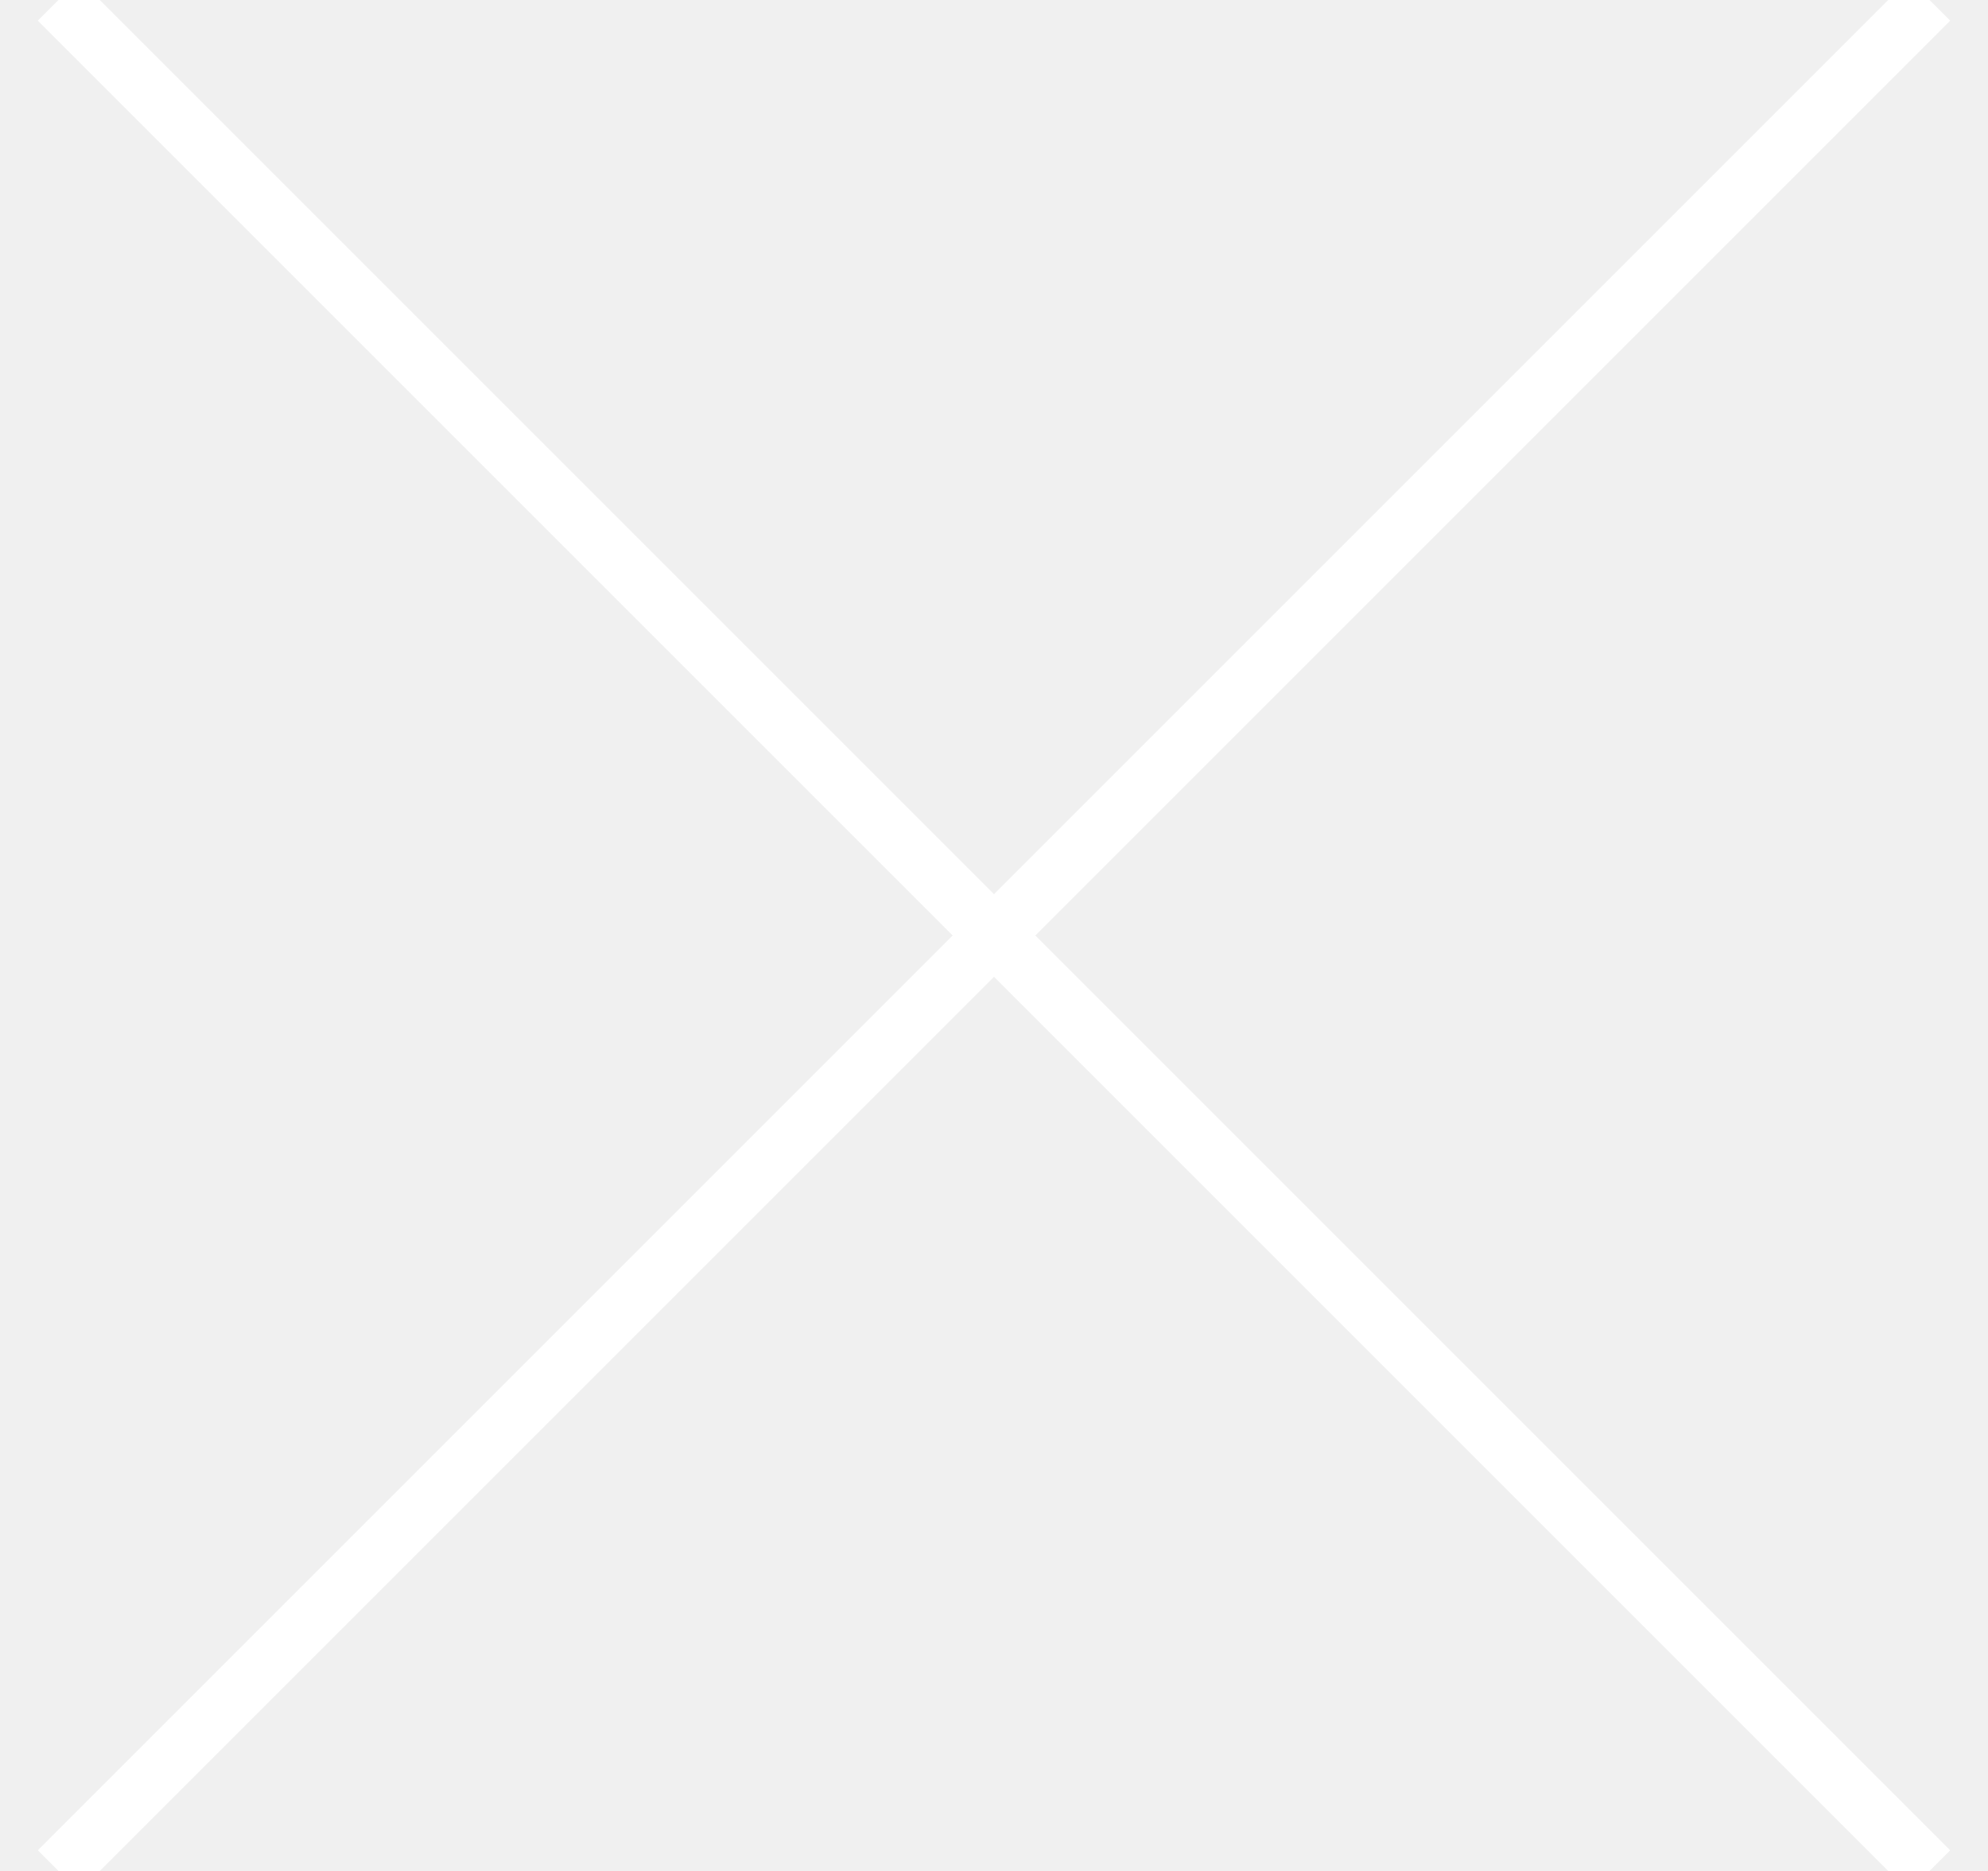
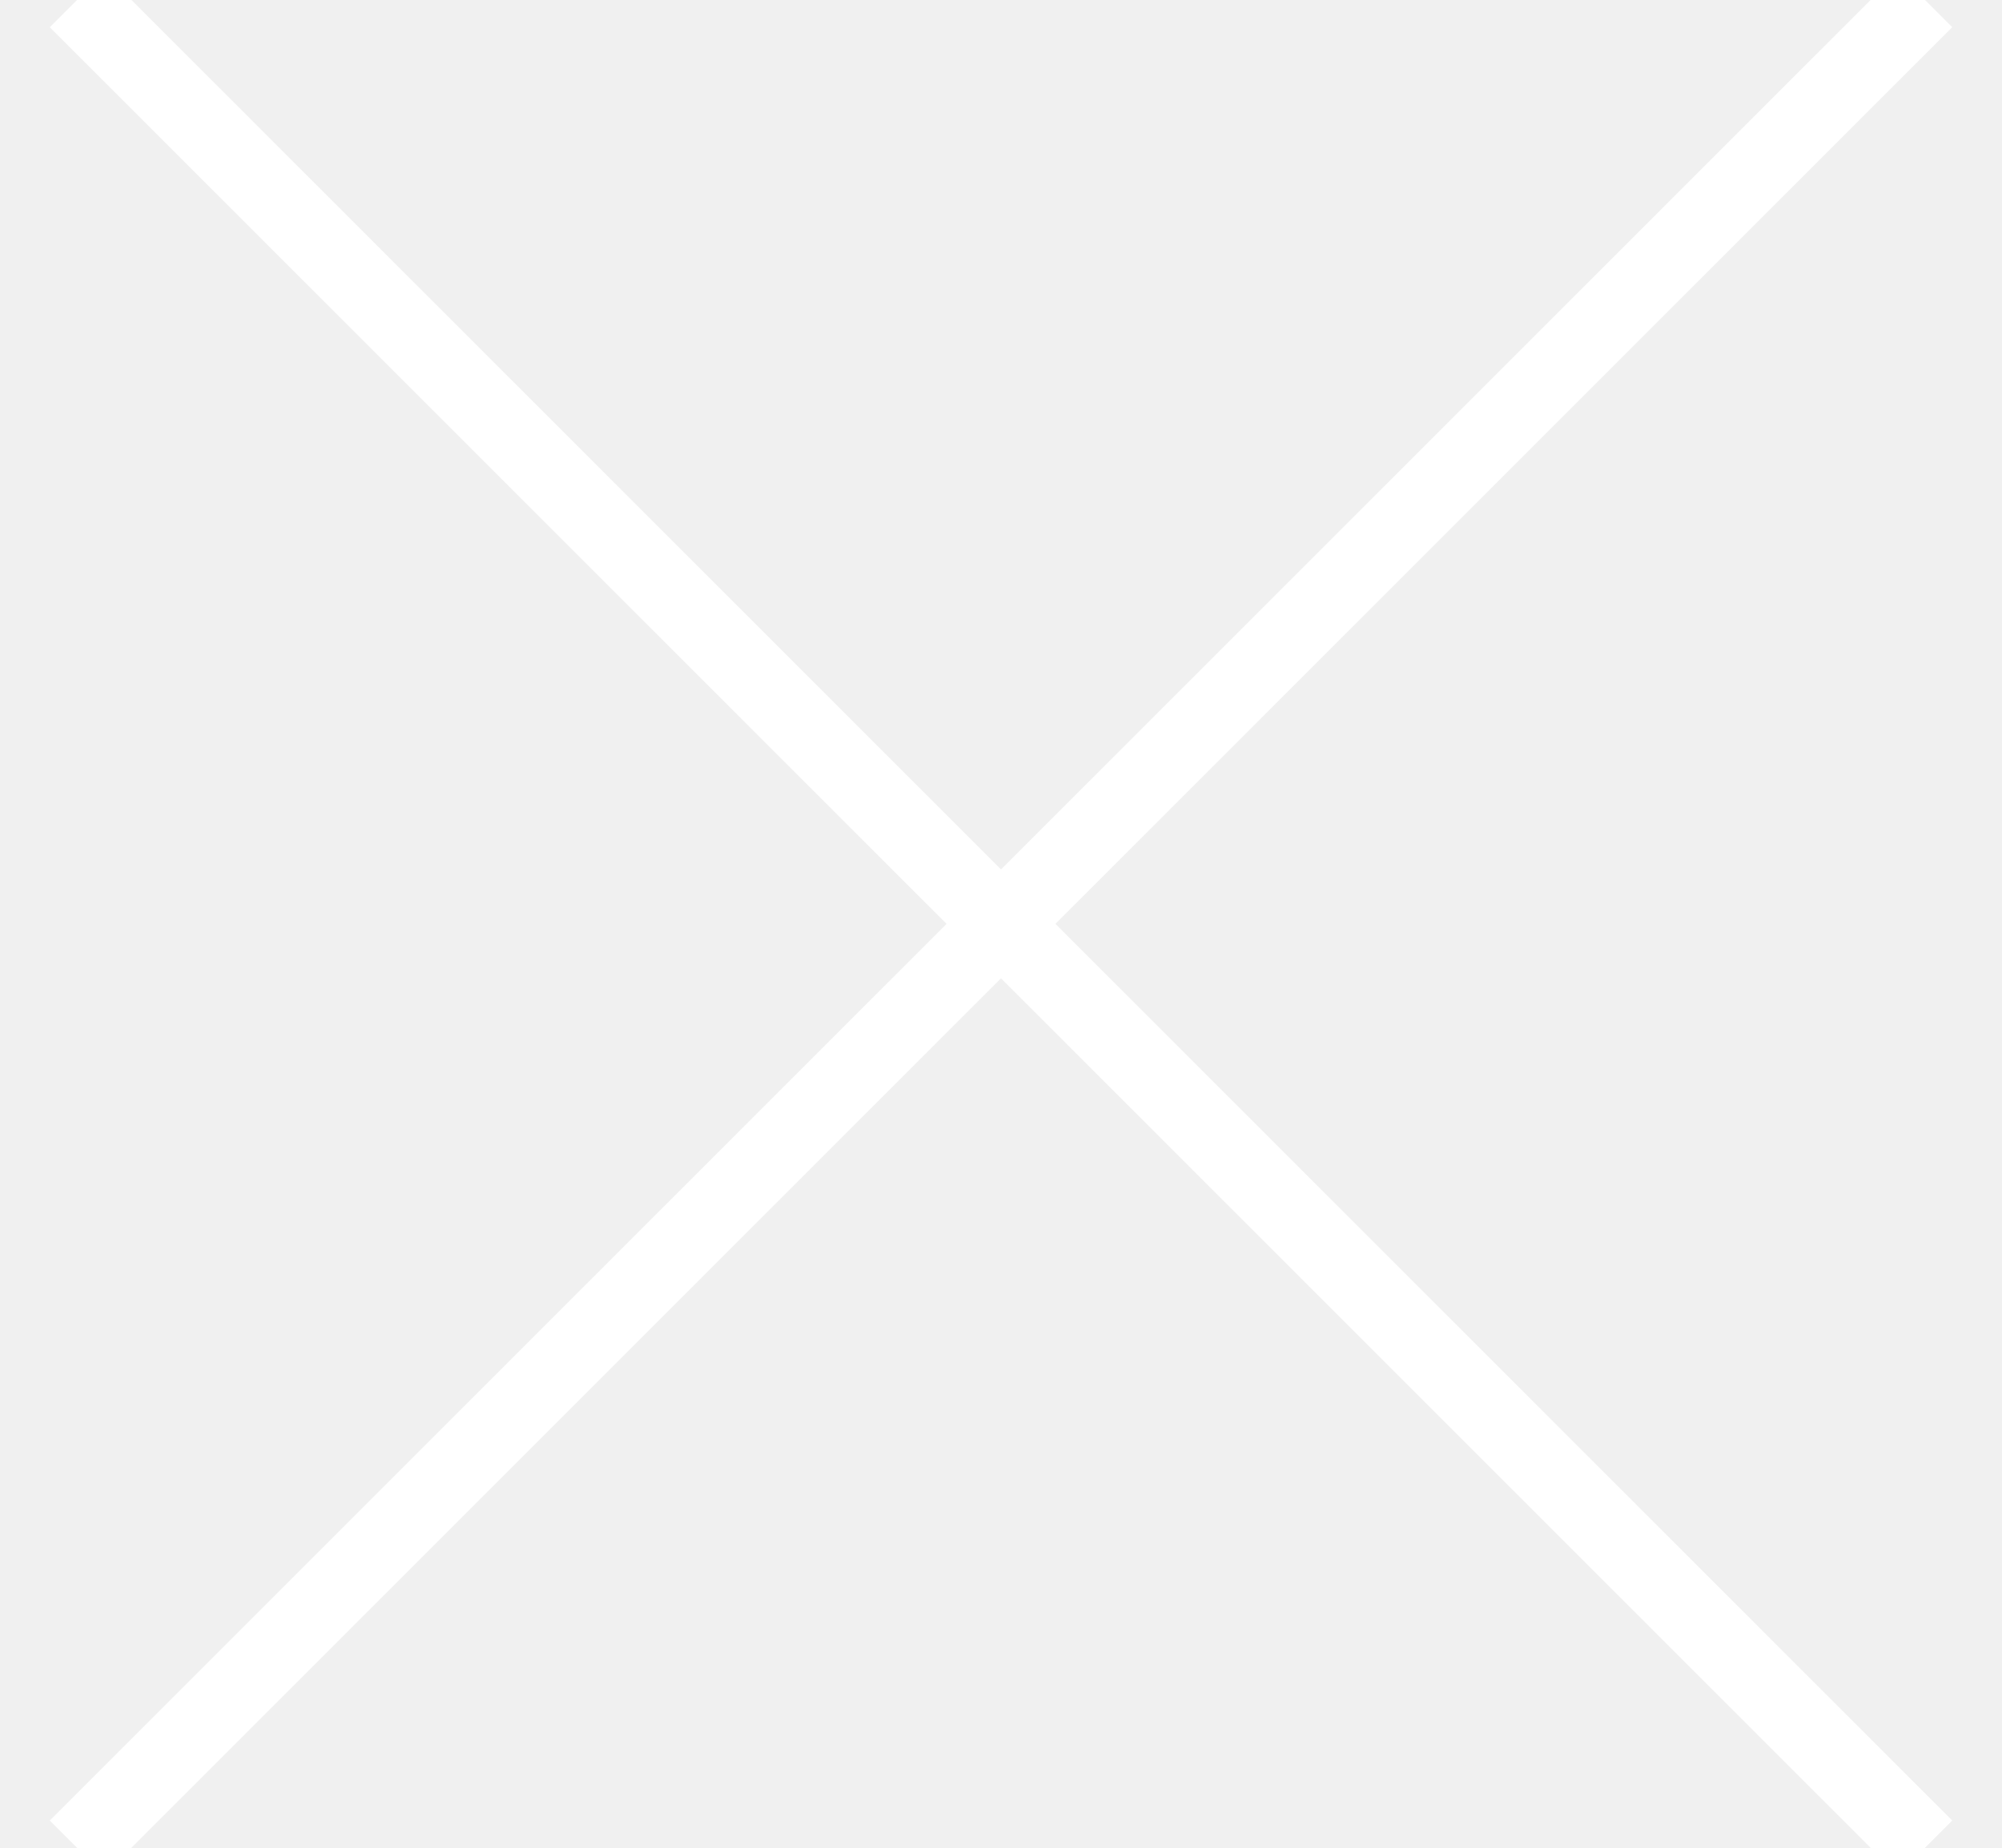
- <svg xmlns="http://www.w3.org/2000/svg" width="34px" height="32px" viewBox="0 0 34 32" version="1.1">
+ <svg xmlns="http://www.w3.org/2000/svg" width="26px" height="24px" viewBox="0 0 26 24" version="1.1">
  <defs />
  <g id="page" stroke="none" stroke-width="1" fill="none" fill-rule="evenodd">
-     <g id="Artboard" transform="translate(-255, -96)" stroke="#fff">
-       <g id="close" transform="translate(256, 96)">
-         <path d="M0,0 L32,32" id="Line" />
-         <path d="M32,0 L0,32" id="Line" />
+     <g id="Artboard" transform="translate(-259, -100)" stroke="#fff">
+       <g id="close" transform="translate(260, 100)">
+         <path d="M0,0 L24,24" id="Line" />
+         <path d="M24,0 L0,24" id="Line" />
      </g>
    </g>
  </g>
</svg>
